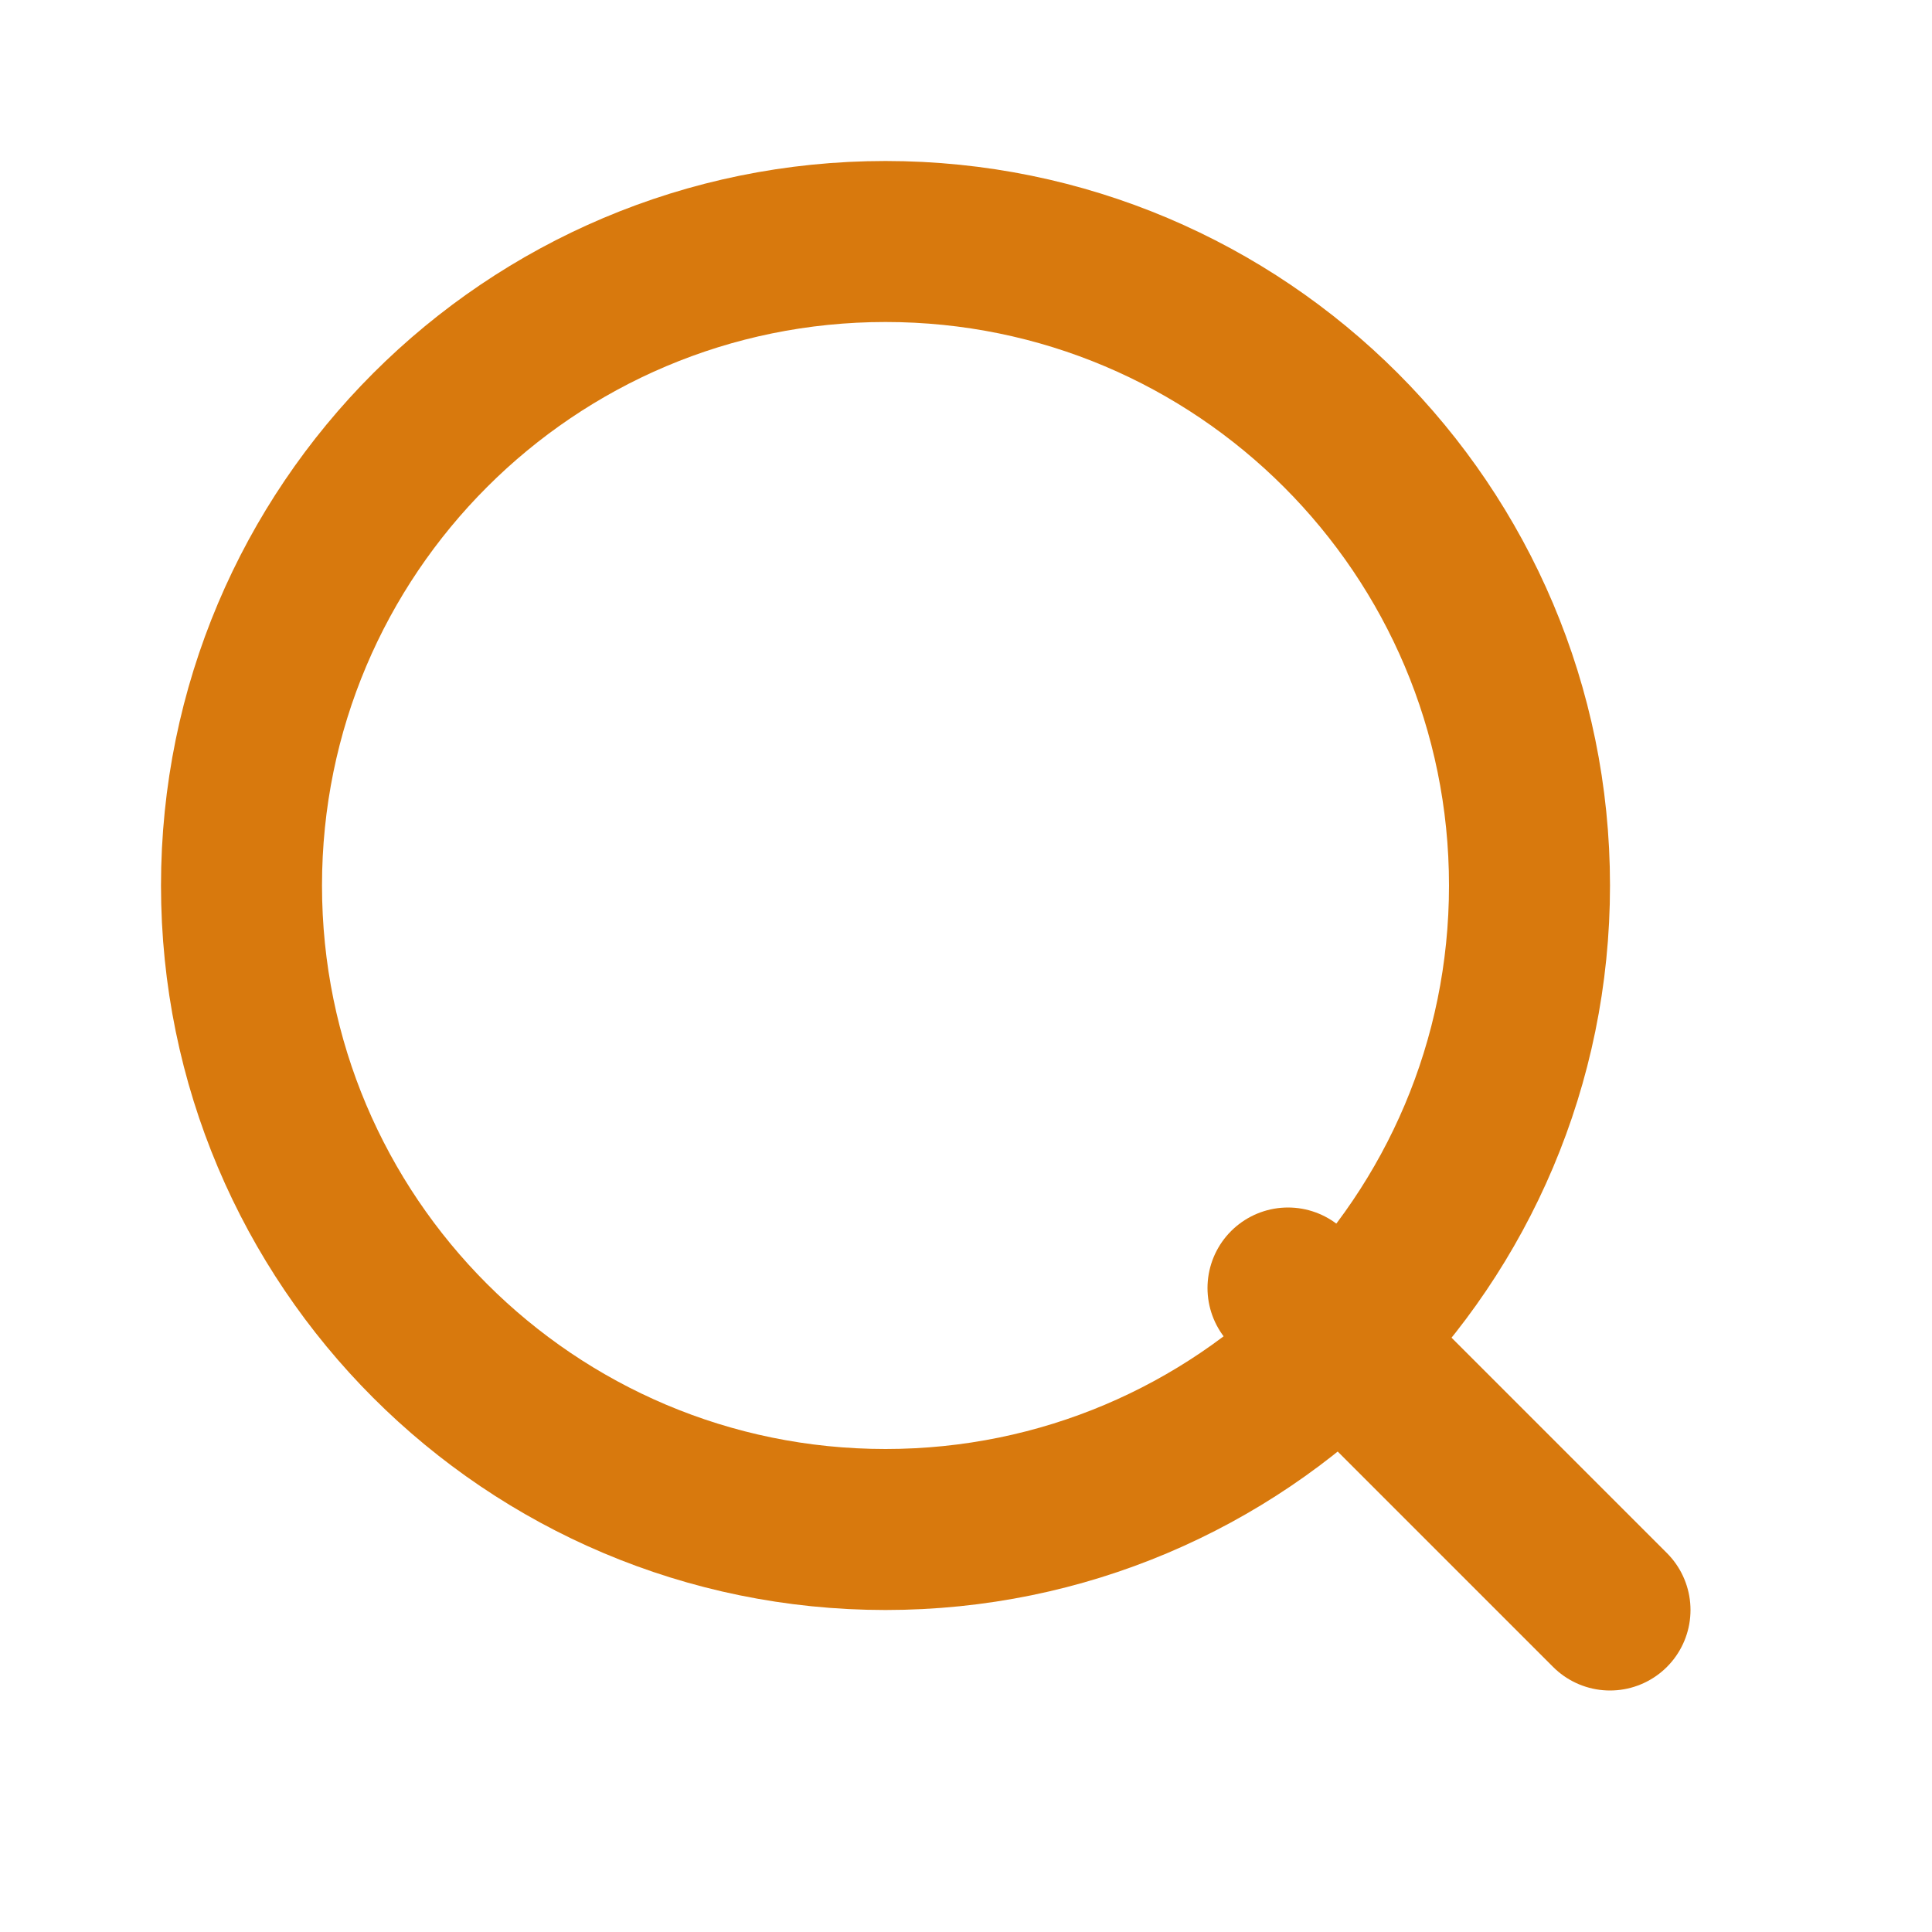
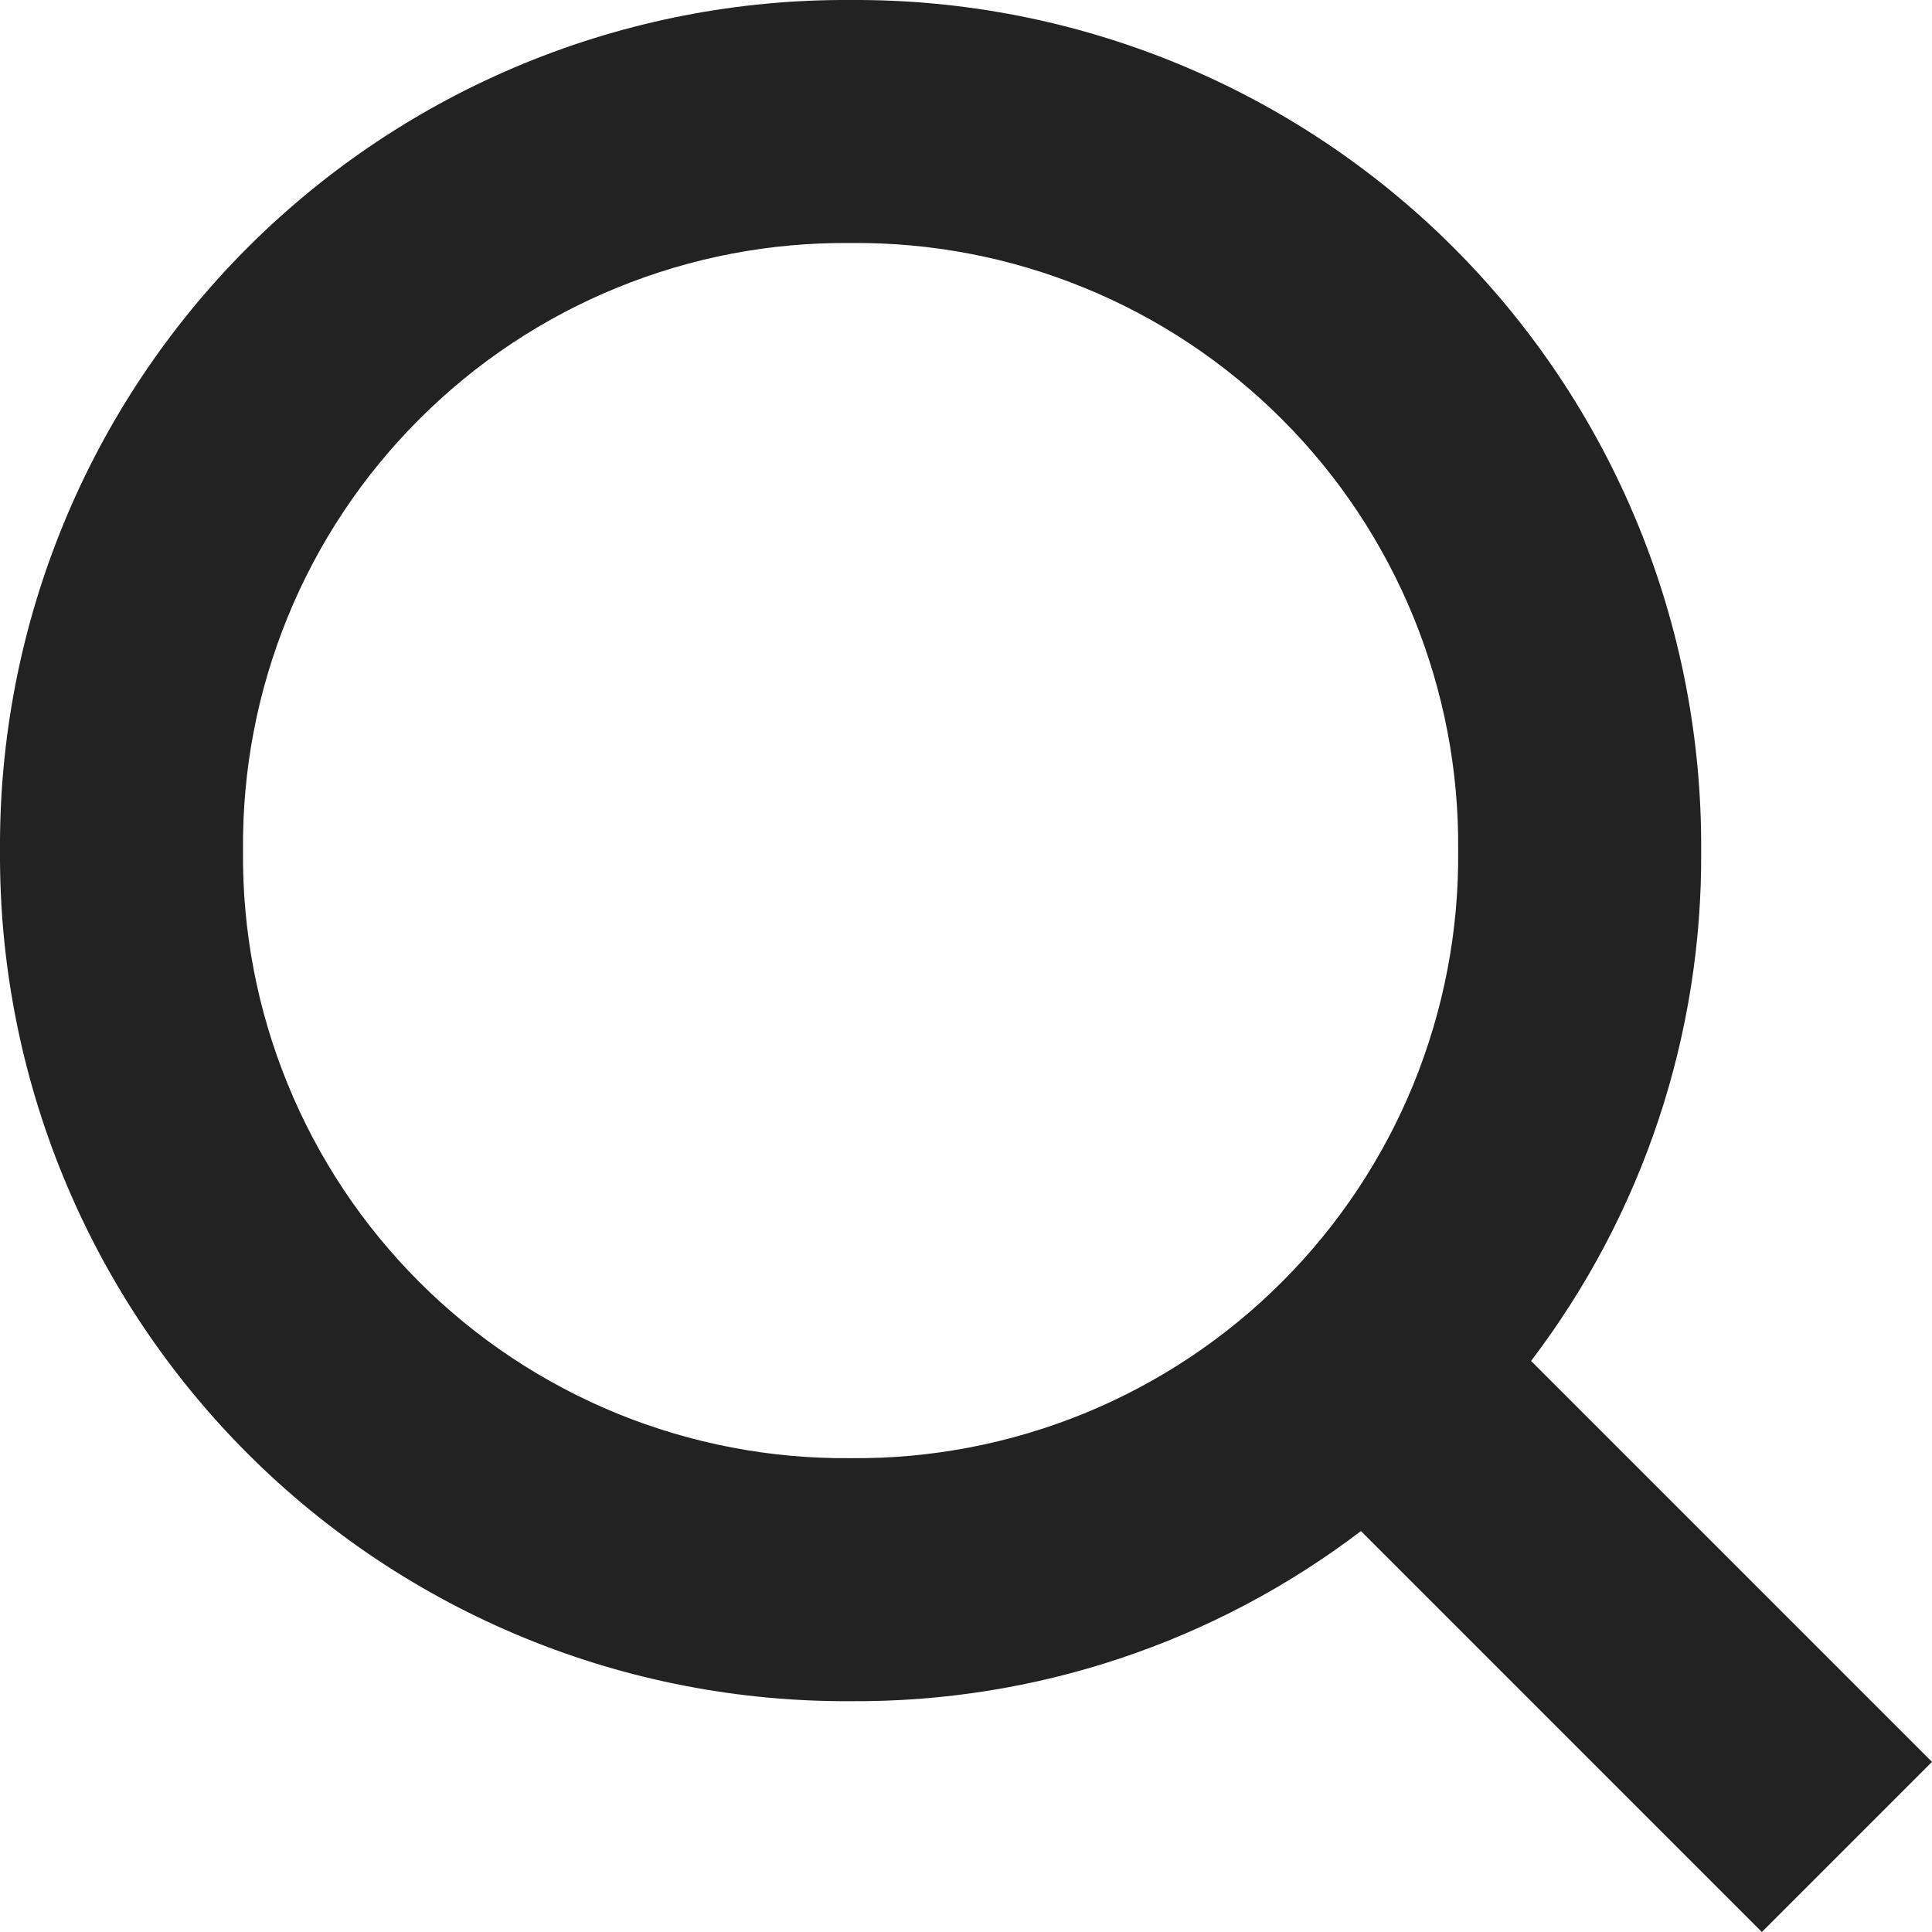
- <svg xmlns="http://www.w3.org/2000/svg" width="24" height="24" fill="none" viewBox="0 0 24 24">
-   <circle cx="11" cy="11" r="8" stroke="#D8790D" stroke-width="2" />
-   <path stroke="#D8790D" stroke-width="2" stroke-linecap="round" d="M20 20l-4-4" />
+ <svg xmlns="http://www.w3.org/2000/svg" width="19" height="19" viewBox="0 0 19 19" fill="none">
+   <path d="M19 17.327L15.057 13.384C16.155 11.942 16.743 10.177 16.73 8.365C16.736 7.264 16.525 6.174 16.107 5.156C15.689 4.138 15.073 3.213 14.295 2.435C13.517 1.657 12.592 1.041 11.574 0.623C10.556 0.205 9.465 -0.007 8.365 0C7.264 -0.007 6.174 0.205 5.156 0.623C4.138 1.041 3.213 1.657 2.435 2.435C1.657 3.213 1.041 4.138 0.623 5.156C0.205 6.174 -0.007 7.264 0 8.365C-0.007 9.465 0.205 10.556 0.623 11.574C1.041 12.592 1.657 13.517 2.435 14.295C3.213 15.073 4.138 15.689 5.156 16.107C6.174 16.525 7.264 16.736 8.365 16.73C10.177 16.743 11.942 16.155 13.384 15.057L17.327 19L19 17.327ZM2.39 8.365C2.382 7.578 2.531 6.798 2.829 6.069C3.126 5.341 3.566 4.679 4.123 4.123C4.679 3.566 5.341 3.126 6.069 2.829C6.798 2.531 7.578 2.382 8.365 2.39C9.152 2.382 9.932 2.531 10.661 2.829C11.389 3.126 12.051 3.566 12.607 4.123C13.164 4.679 13.603 5.341 13.901 6.069C14.198 6.798 14.348 7.578 14.34 8.365C14.348 9.152 14.198 9.932 13.901 10.661C13.603 11.389 13.164 12.051 12.607 12.607C12.051 13.164 11.389 13.603 10.661 13.901C9.932 14.198 9.152 14.348 8.365 14.34C7.578 14.348 6.798 14.198 6.069 13.901C5.341 13.603 4.679 13.164 4.123 12.607C3.566 12.051 3.126 11.389 2.829 10.661C2.531 9.932 2.382 9.152 2.39 8.365Z" fill="#222222" />
</svg>
